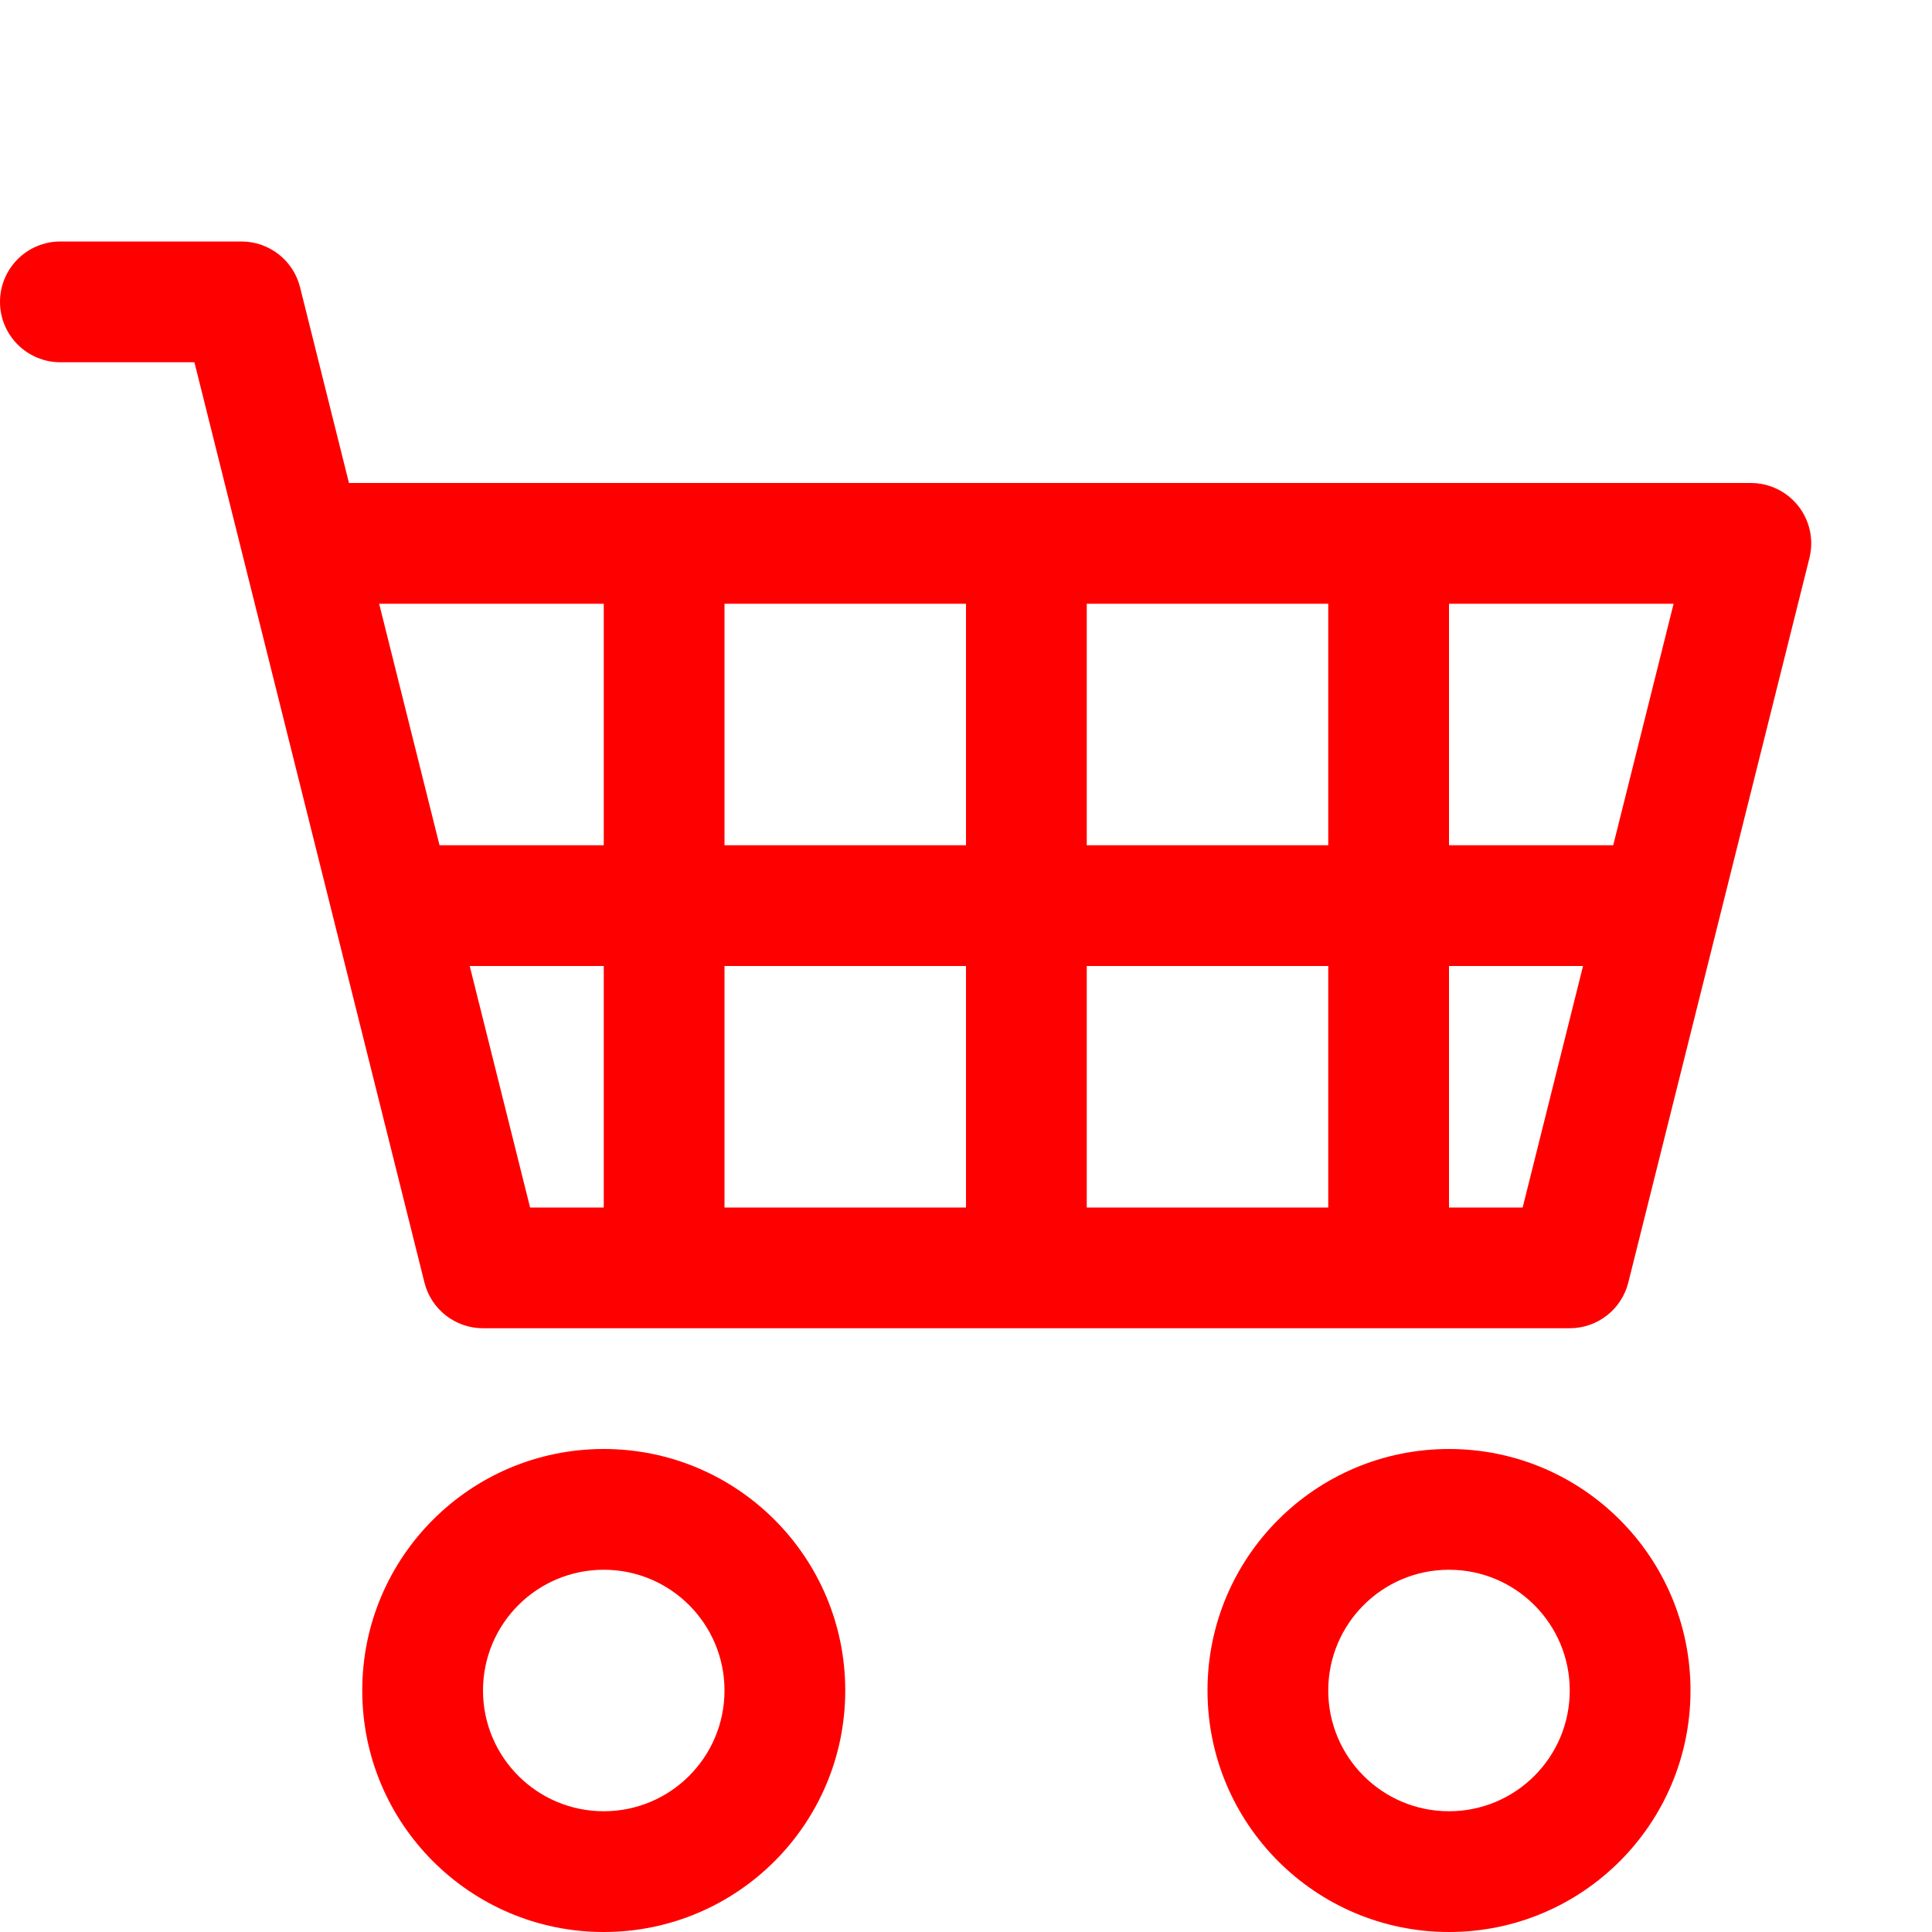
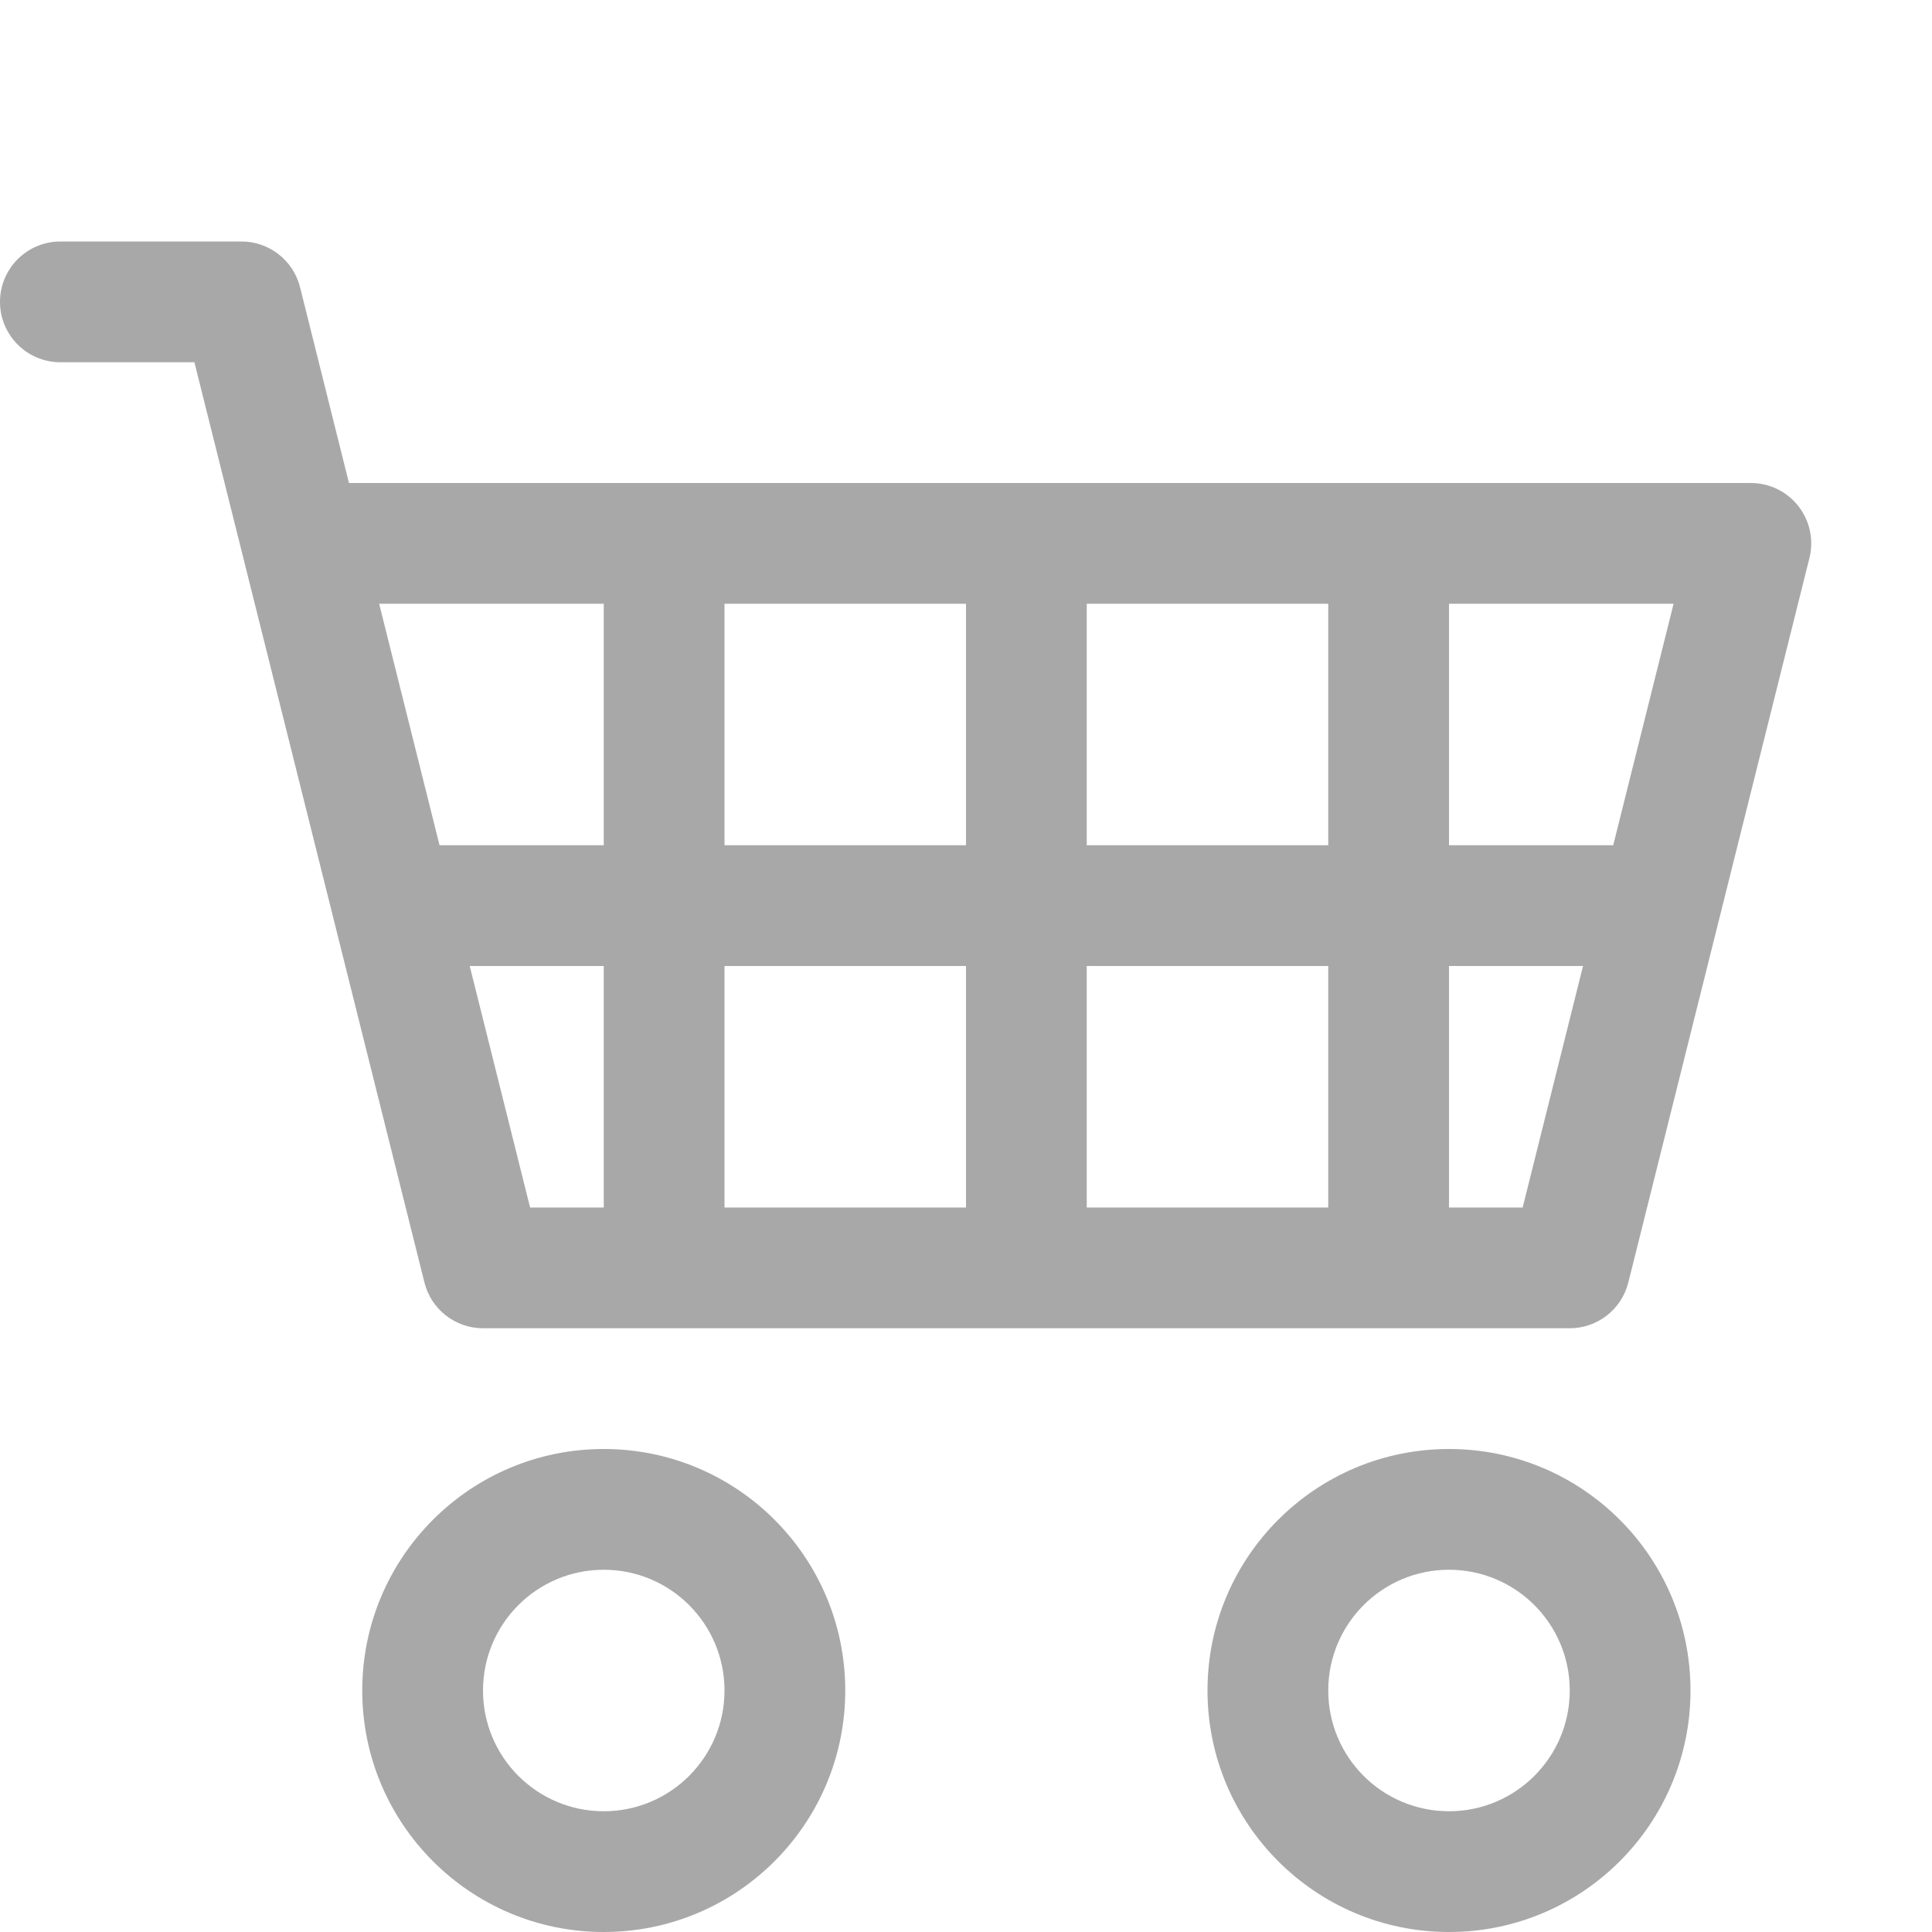
- <svg xmlns="http://www.w3.org/2000/svg" width="30" height="30" fill="#FF0000" class="bi bi-cart4 has-background-danger-dark" viewBox="0 0 16 16">
+ <svg xmlns="http://www.w3.org/2000/svg" width="30" height="30" fill="#a8a8a8" class="bi bi-cart4 has-background-danger-dark" viewBox="0 0 16 16">
  <path d="M0 2.5A.5.5 0 0 1 .5 2H2a.5.5 0 0 1 .485.379L2.89 4H14.5a.5.5 0 0 1 .485.621l-1.5 6A.5.5 0 0 1 13 11H4a.5.5 0 0 1-.485-.379L1.61 3H.5a.5.5 0 0 1-.5-.5zM3.14 5l.5 2H5V5H3.14zM6 5v2h2V5H6zm3 0v2h2V5H9zm3 0v2h1.36l.5-2H12zm1.11 3H12v2h.61l.5-2zM11 8H9v2h2V8zM8 8H6v2h2V8zM5 8H3.89l.5 2H5V8zm0 5a1 1 0 1 0 0 2 1 1 0 0 0 0-2zm-2 1a2 2 0 1 1 4 0 2 2 0 0 1-4 0zm9-1a1 1 0 1 0 0 2 1 1 0 0 0 0-2zm-2 1a2 2 0 1 1 4 0 2 2 0 0 1-4 0z" />
</svg>
